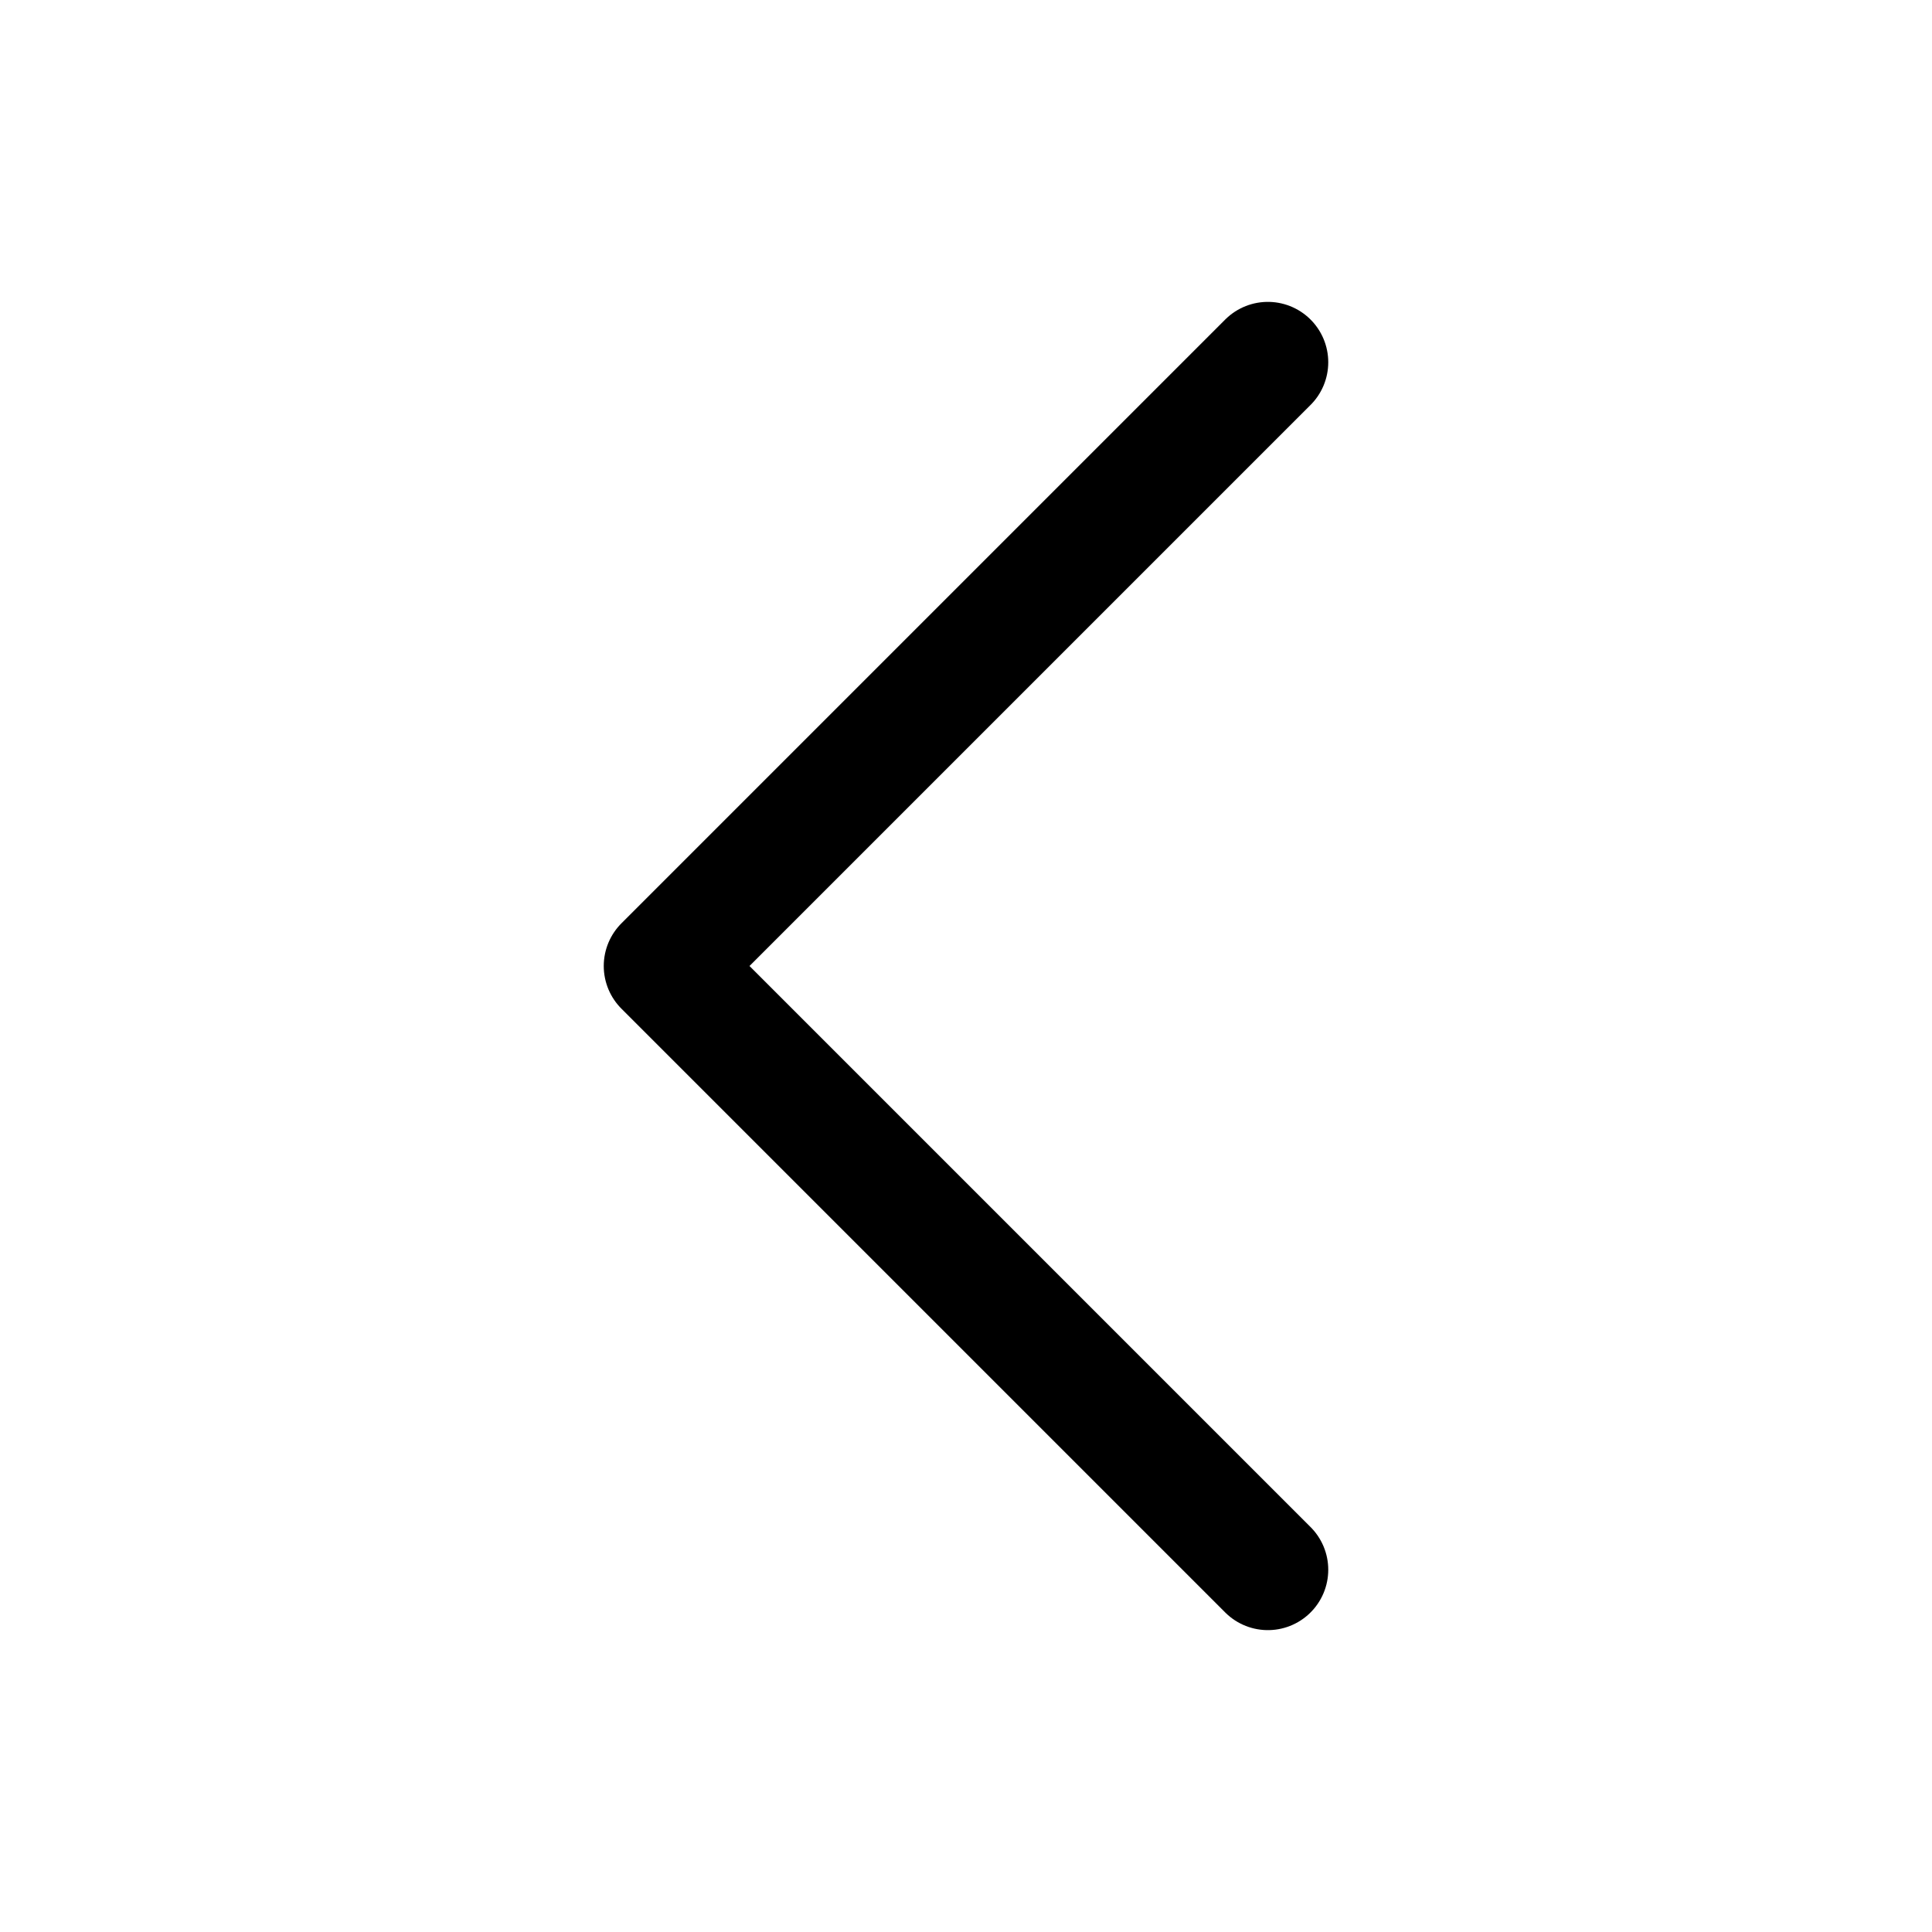
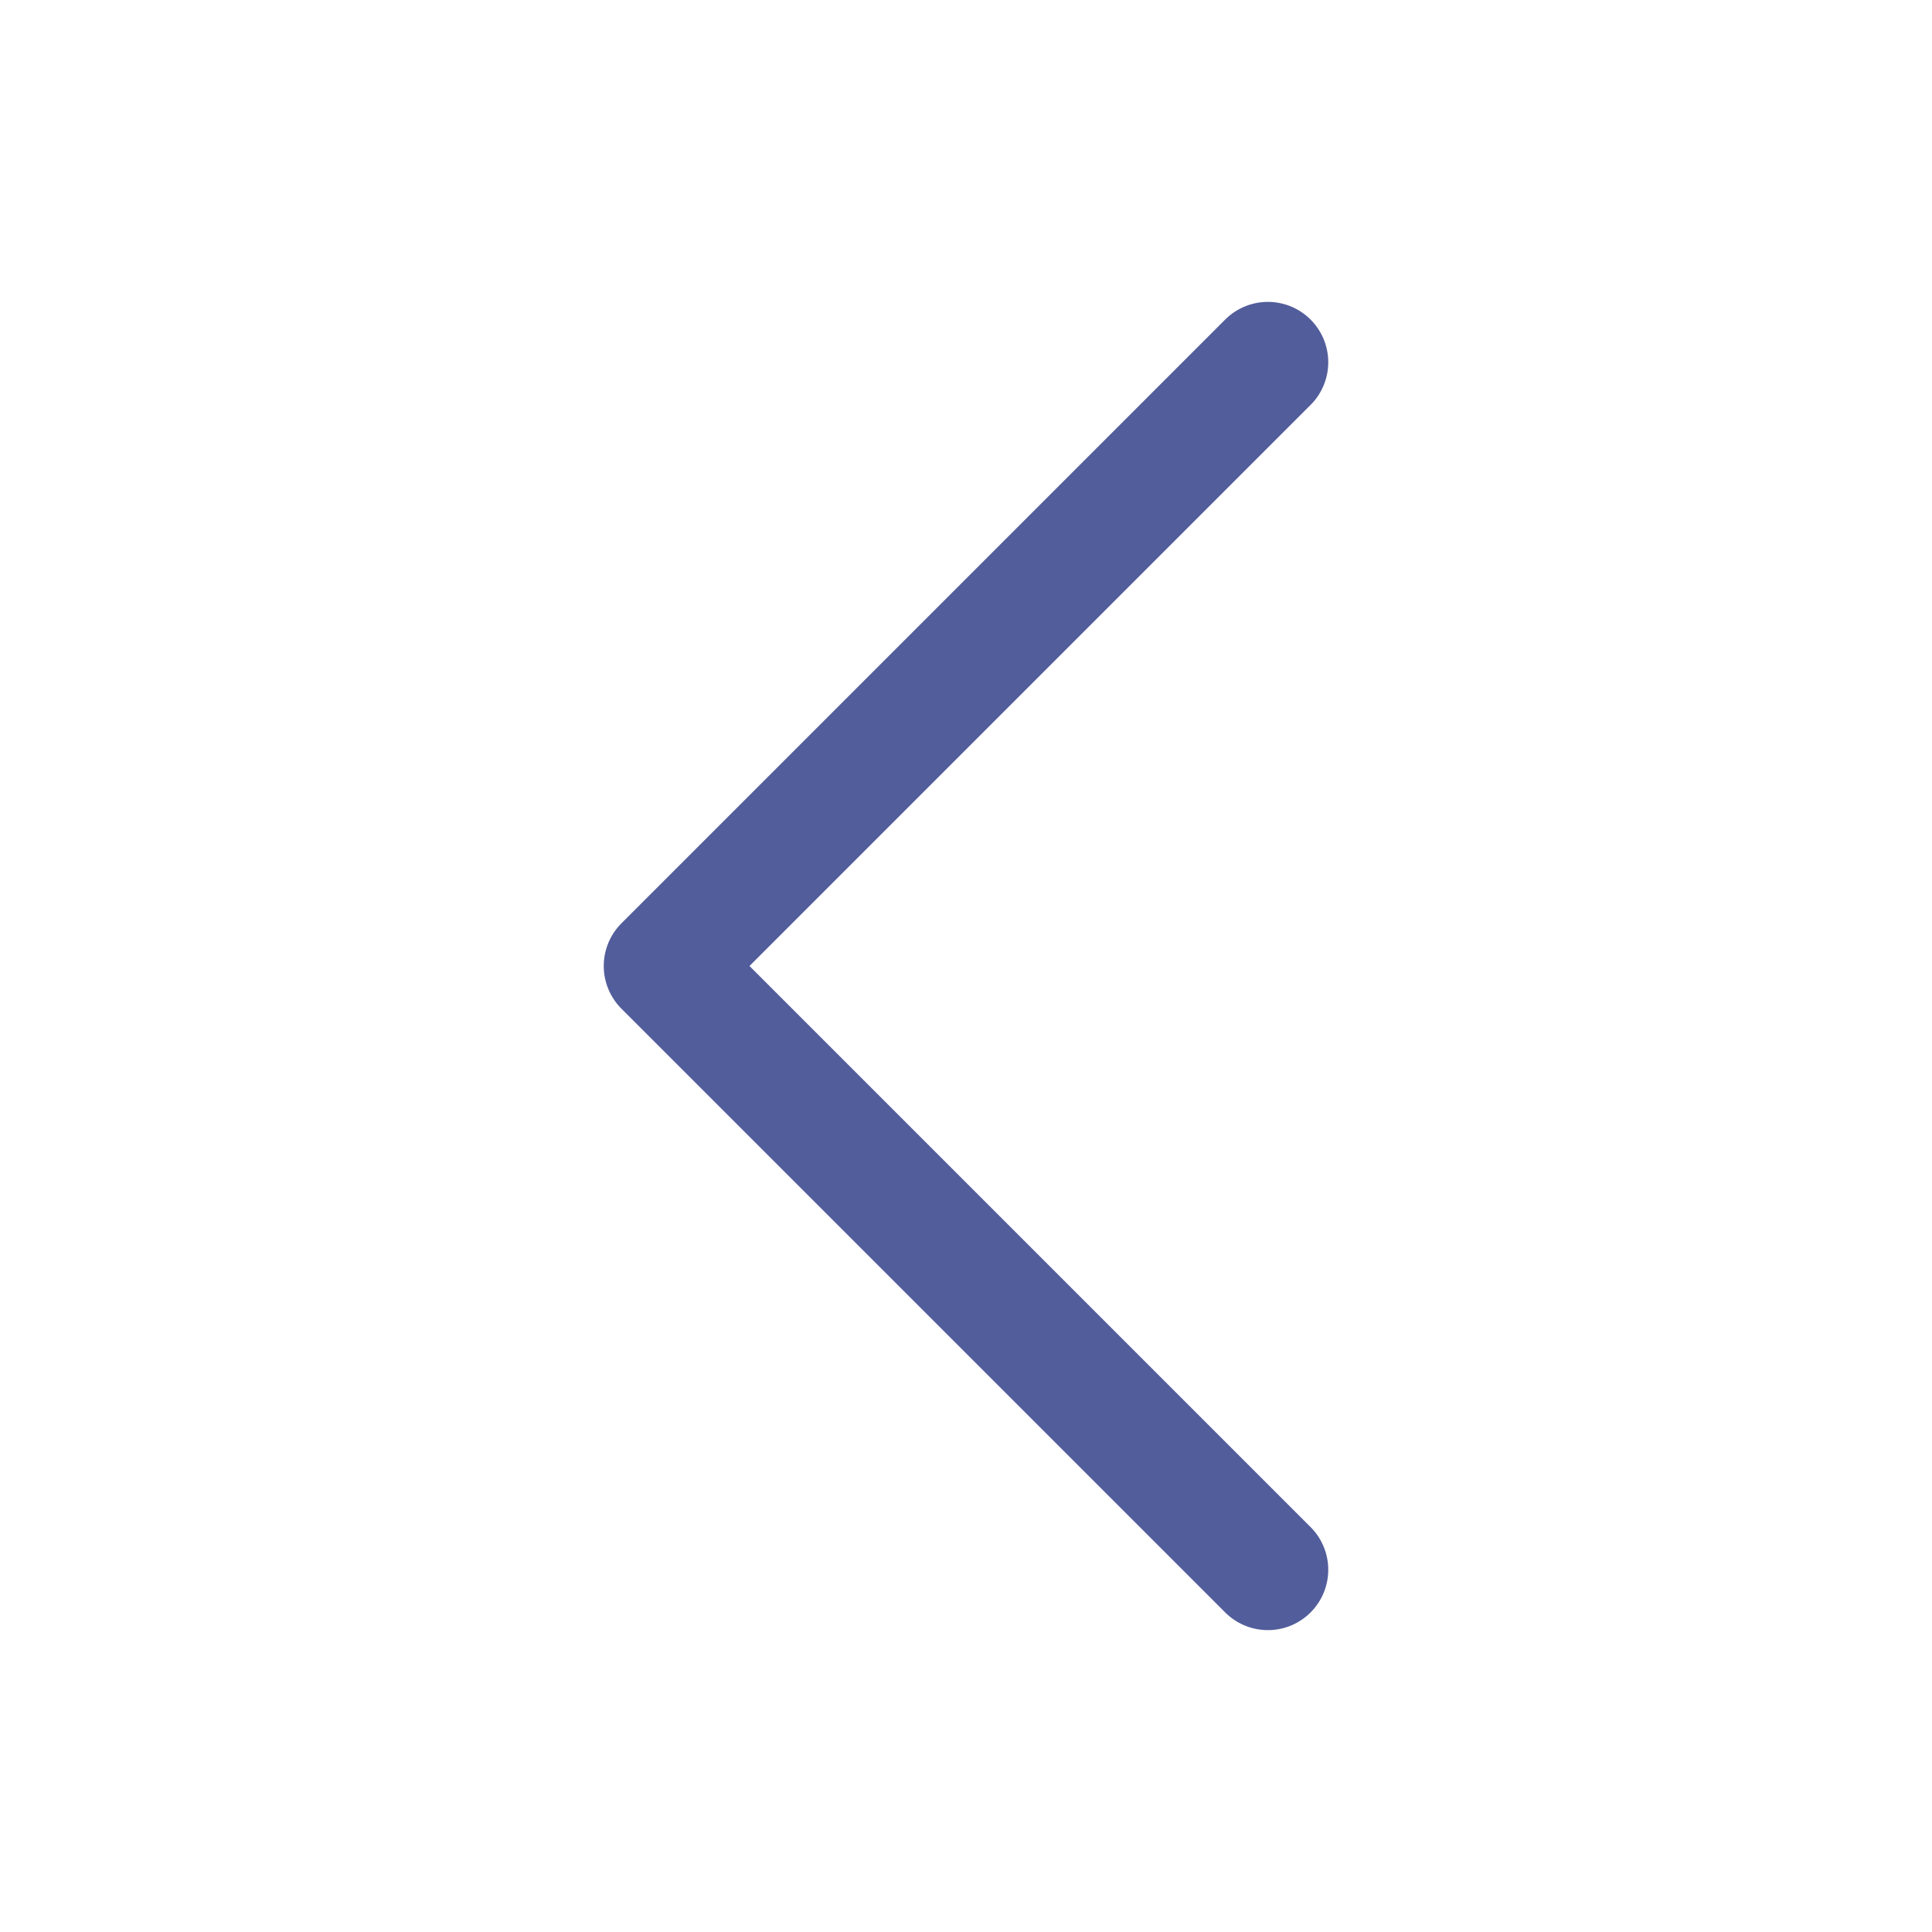
- <svg xmlns="http://www.w3.org/2000/svg" fill="none" viewBox="0 0 24 24" stroke-width="1.5" stroke="currentColor" class="w-6 h-6">
+ <svg xmlns="http://www.w3.org/2000/svg" fill="none" viewBox="0 0 24 24" stroke-width="1.5" stroke="#525d9b" class="w-6 h-6">
  <path stroke-linecap="round" stroke-linejoin="round" d="M15.75 19.5L8.25 12l7.5-7.5" />
</svg>
